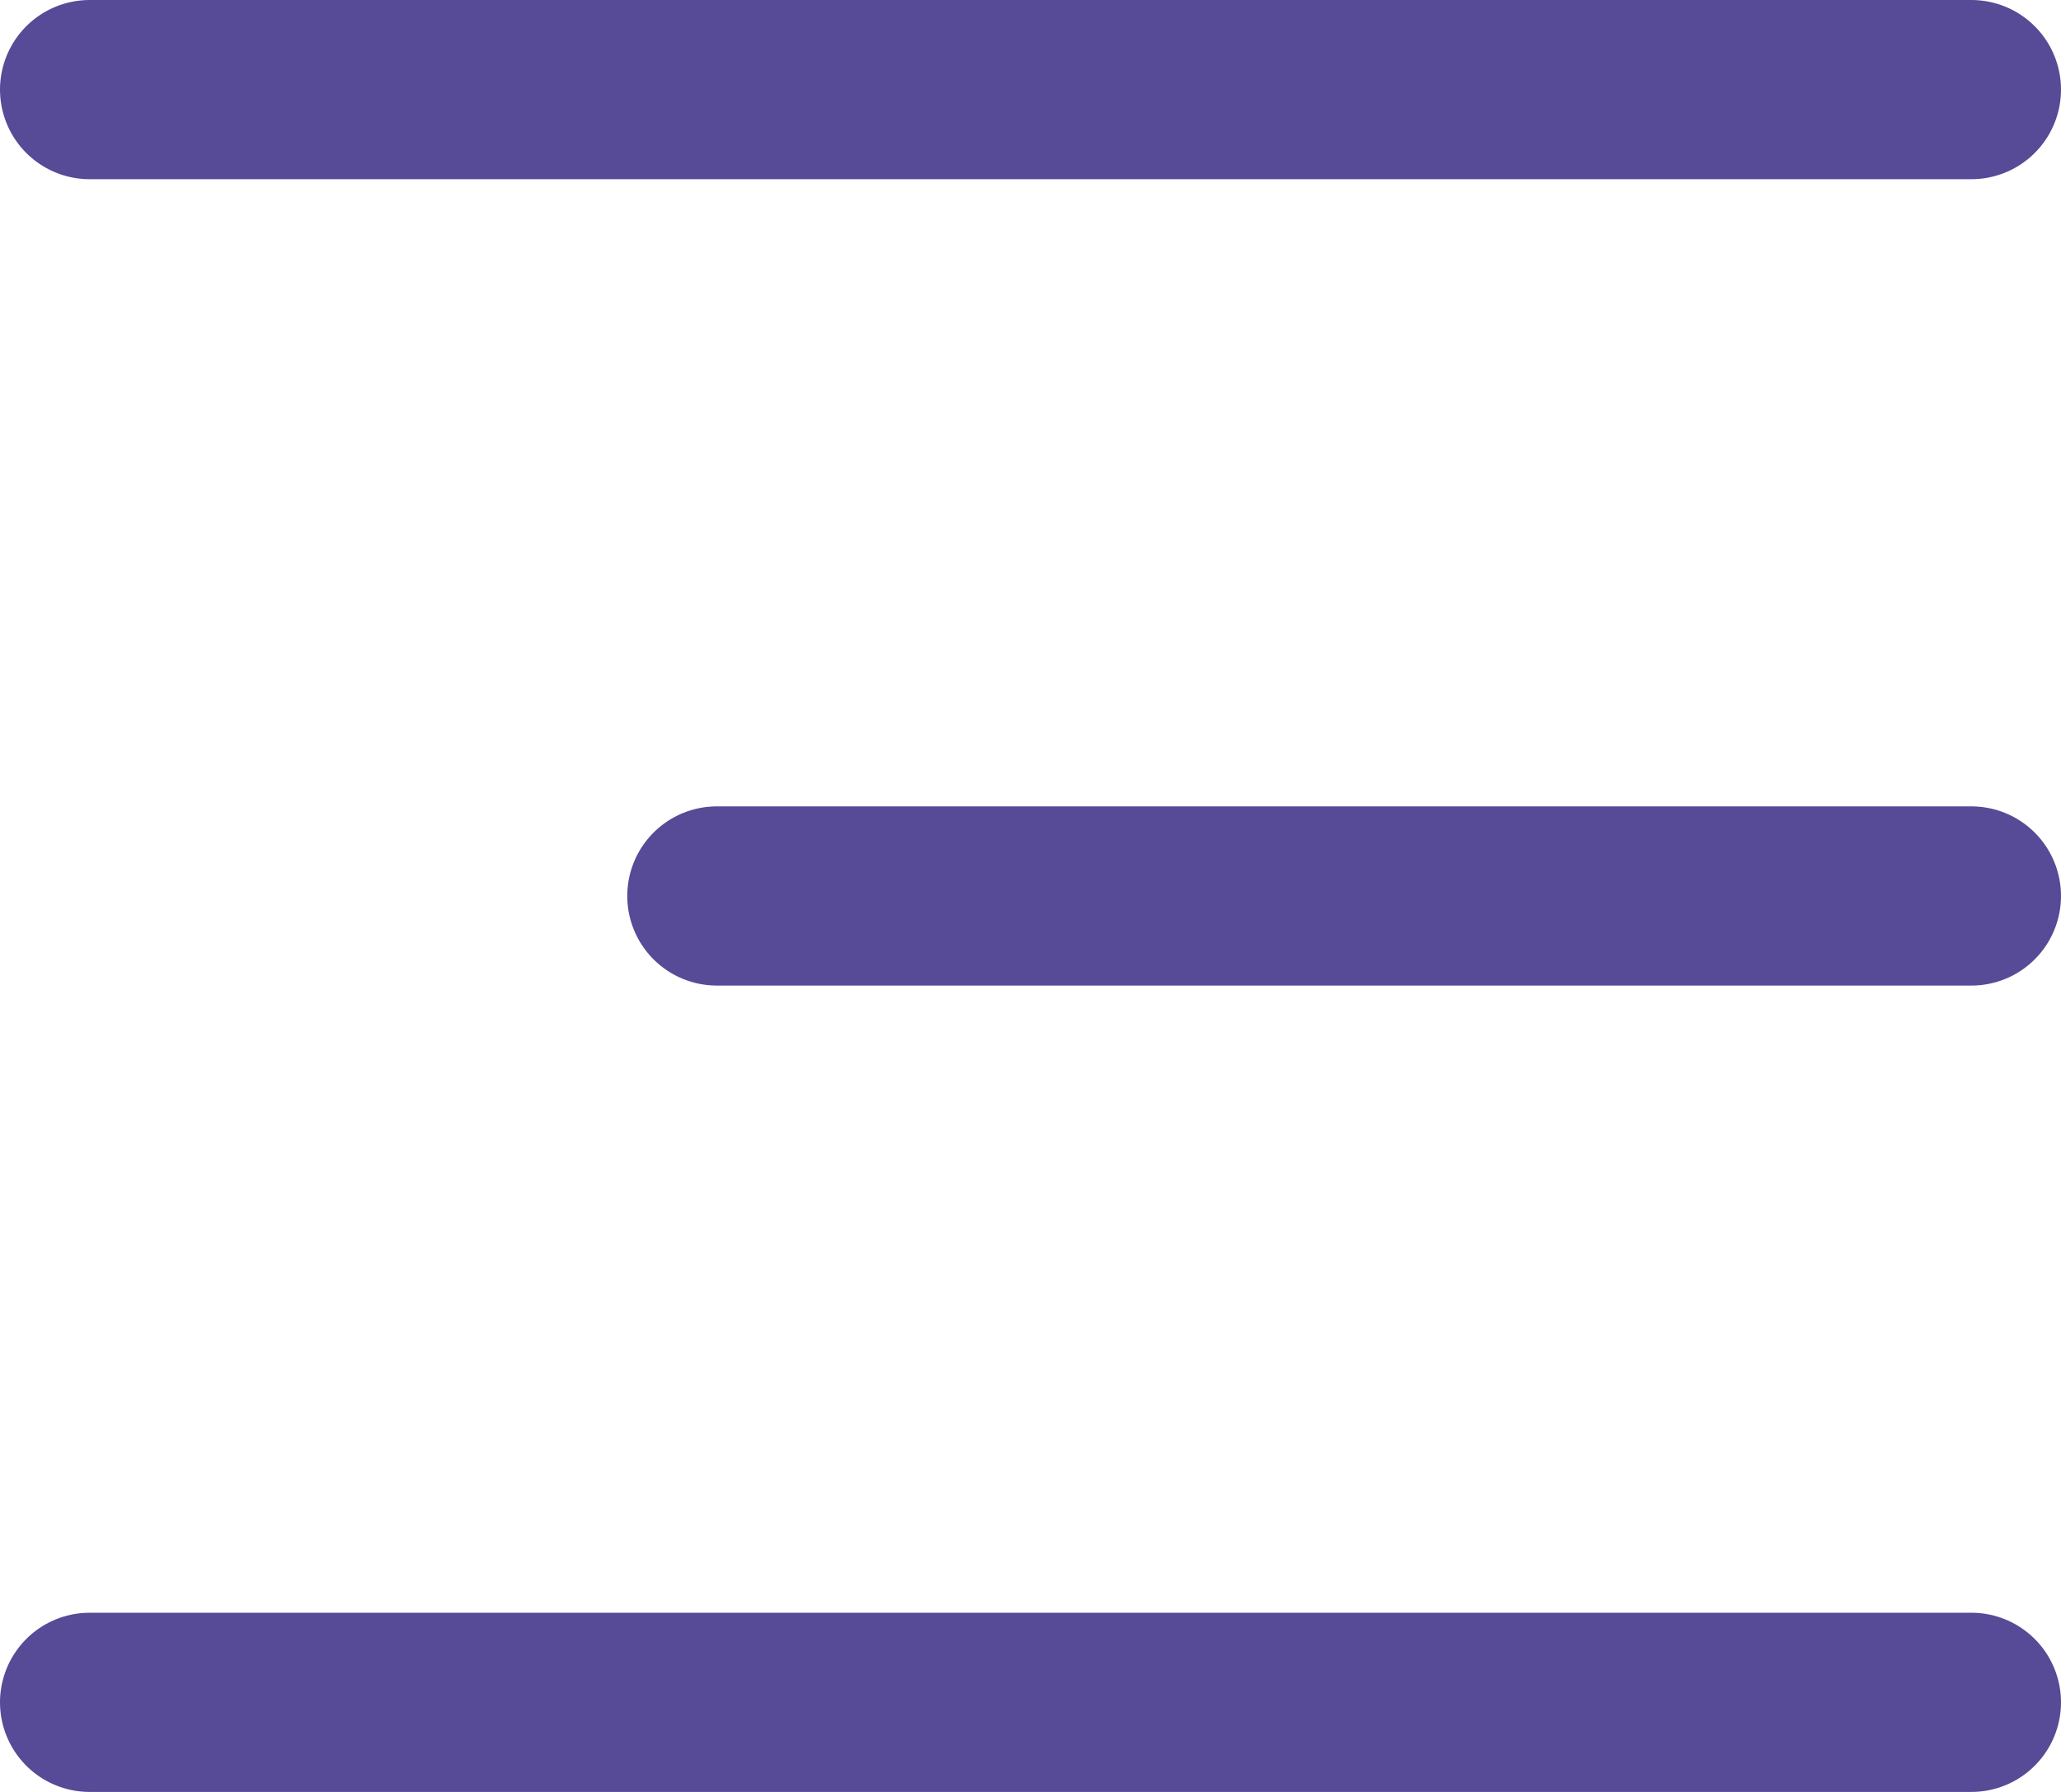
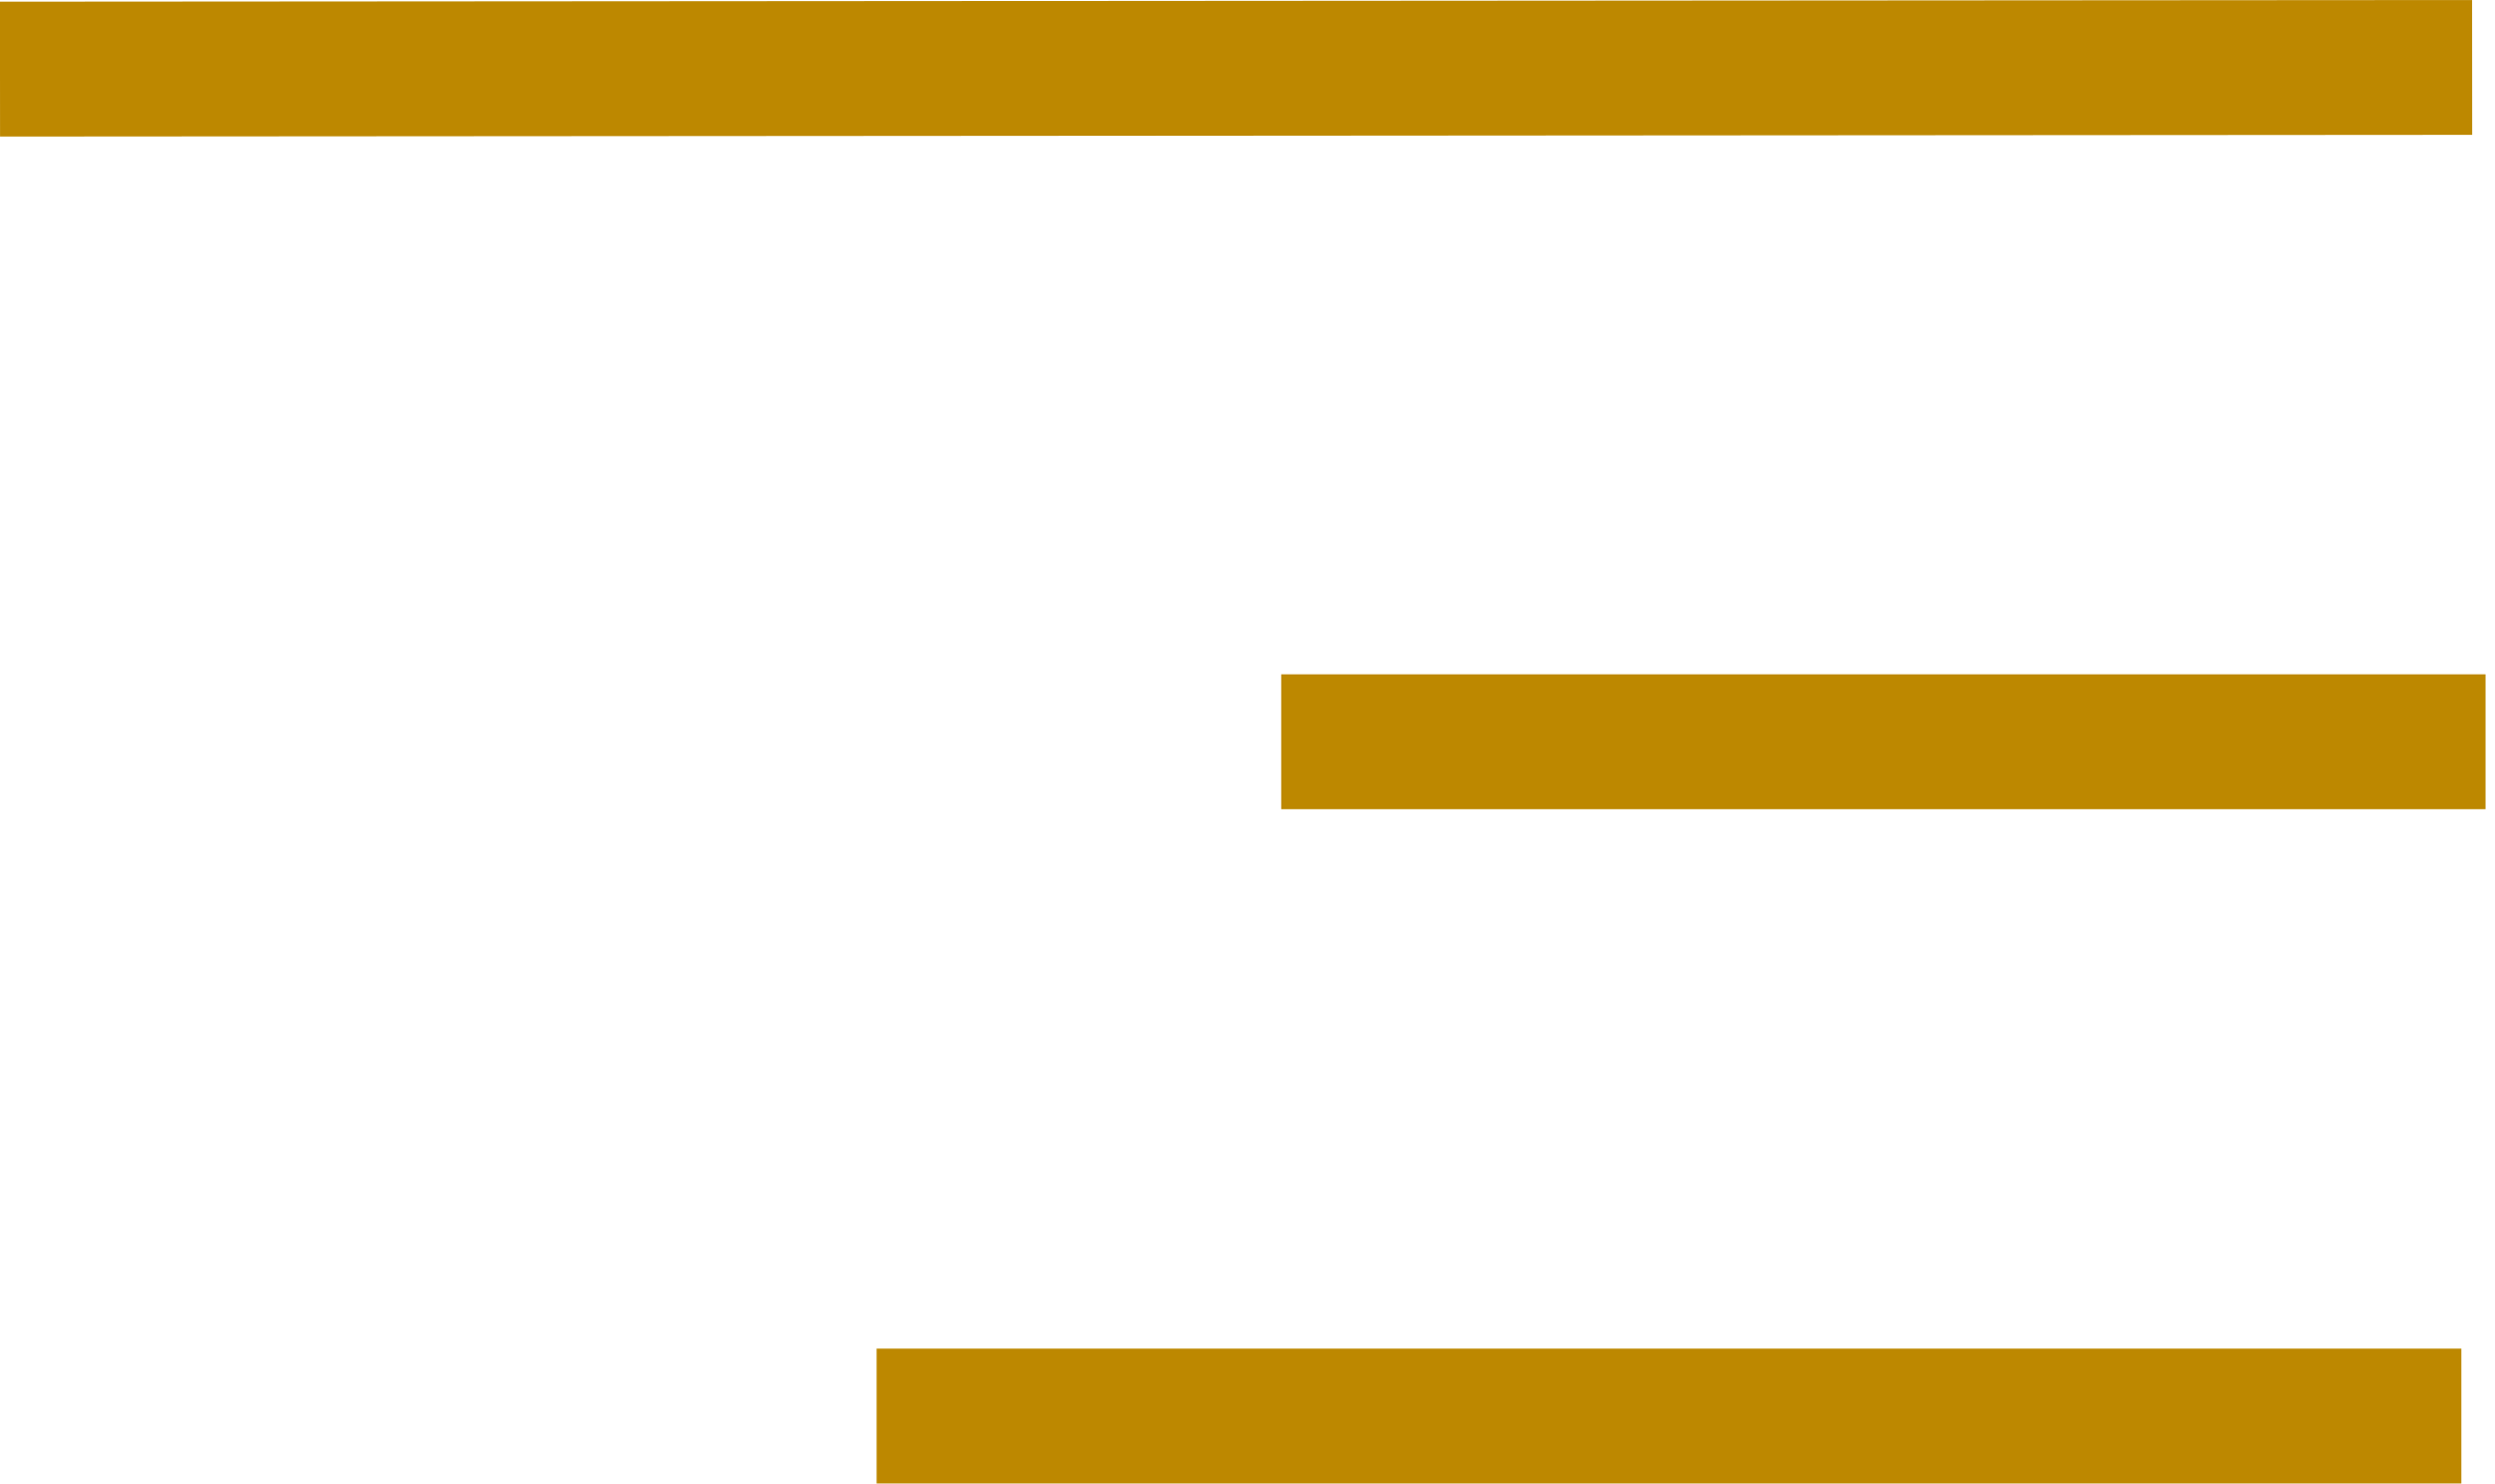
- <svg xmlns="http://www.w3.org/2000/svg" width="23" height="20" viewBox="0 0 23 20" fill="none">
-   <line x1="1" y1="1" x2="22" y2="1" stroke="#574A97" stroke-width="2" stroke-linecap="round" />
-   <line x1="8" y1="10" x2="22" y2="10" stroke="#574A97" stroke-width="2" stroke-linecap="round" />
-   <line x1="1" y1="19" x2="22" y2="19" stroke="#574A97" stroke-width="2" stroke-linecap="round" />
+ <svg xmlns="http://www.w3.org/2000/svg" width="37" height="22" viewBox="0 0 37 22" fill="none">
+   <path d="M0 1.025L36.661 1" stroke="#BD8800" stroke-width="2" />
+   <path d="M13 21H36.501" stroke="#BD8800" stroke-width="2" />
+   <path d="M19 11H36.86" stroke="#BD8800" stroke-width="2" />
</svg>
